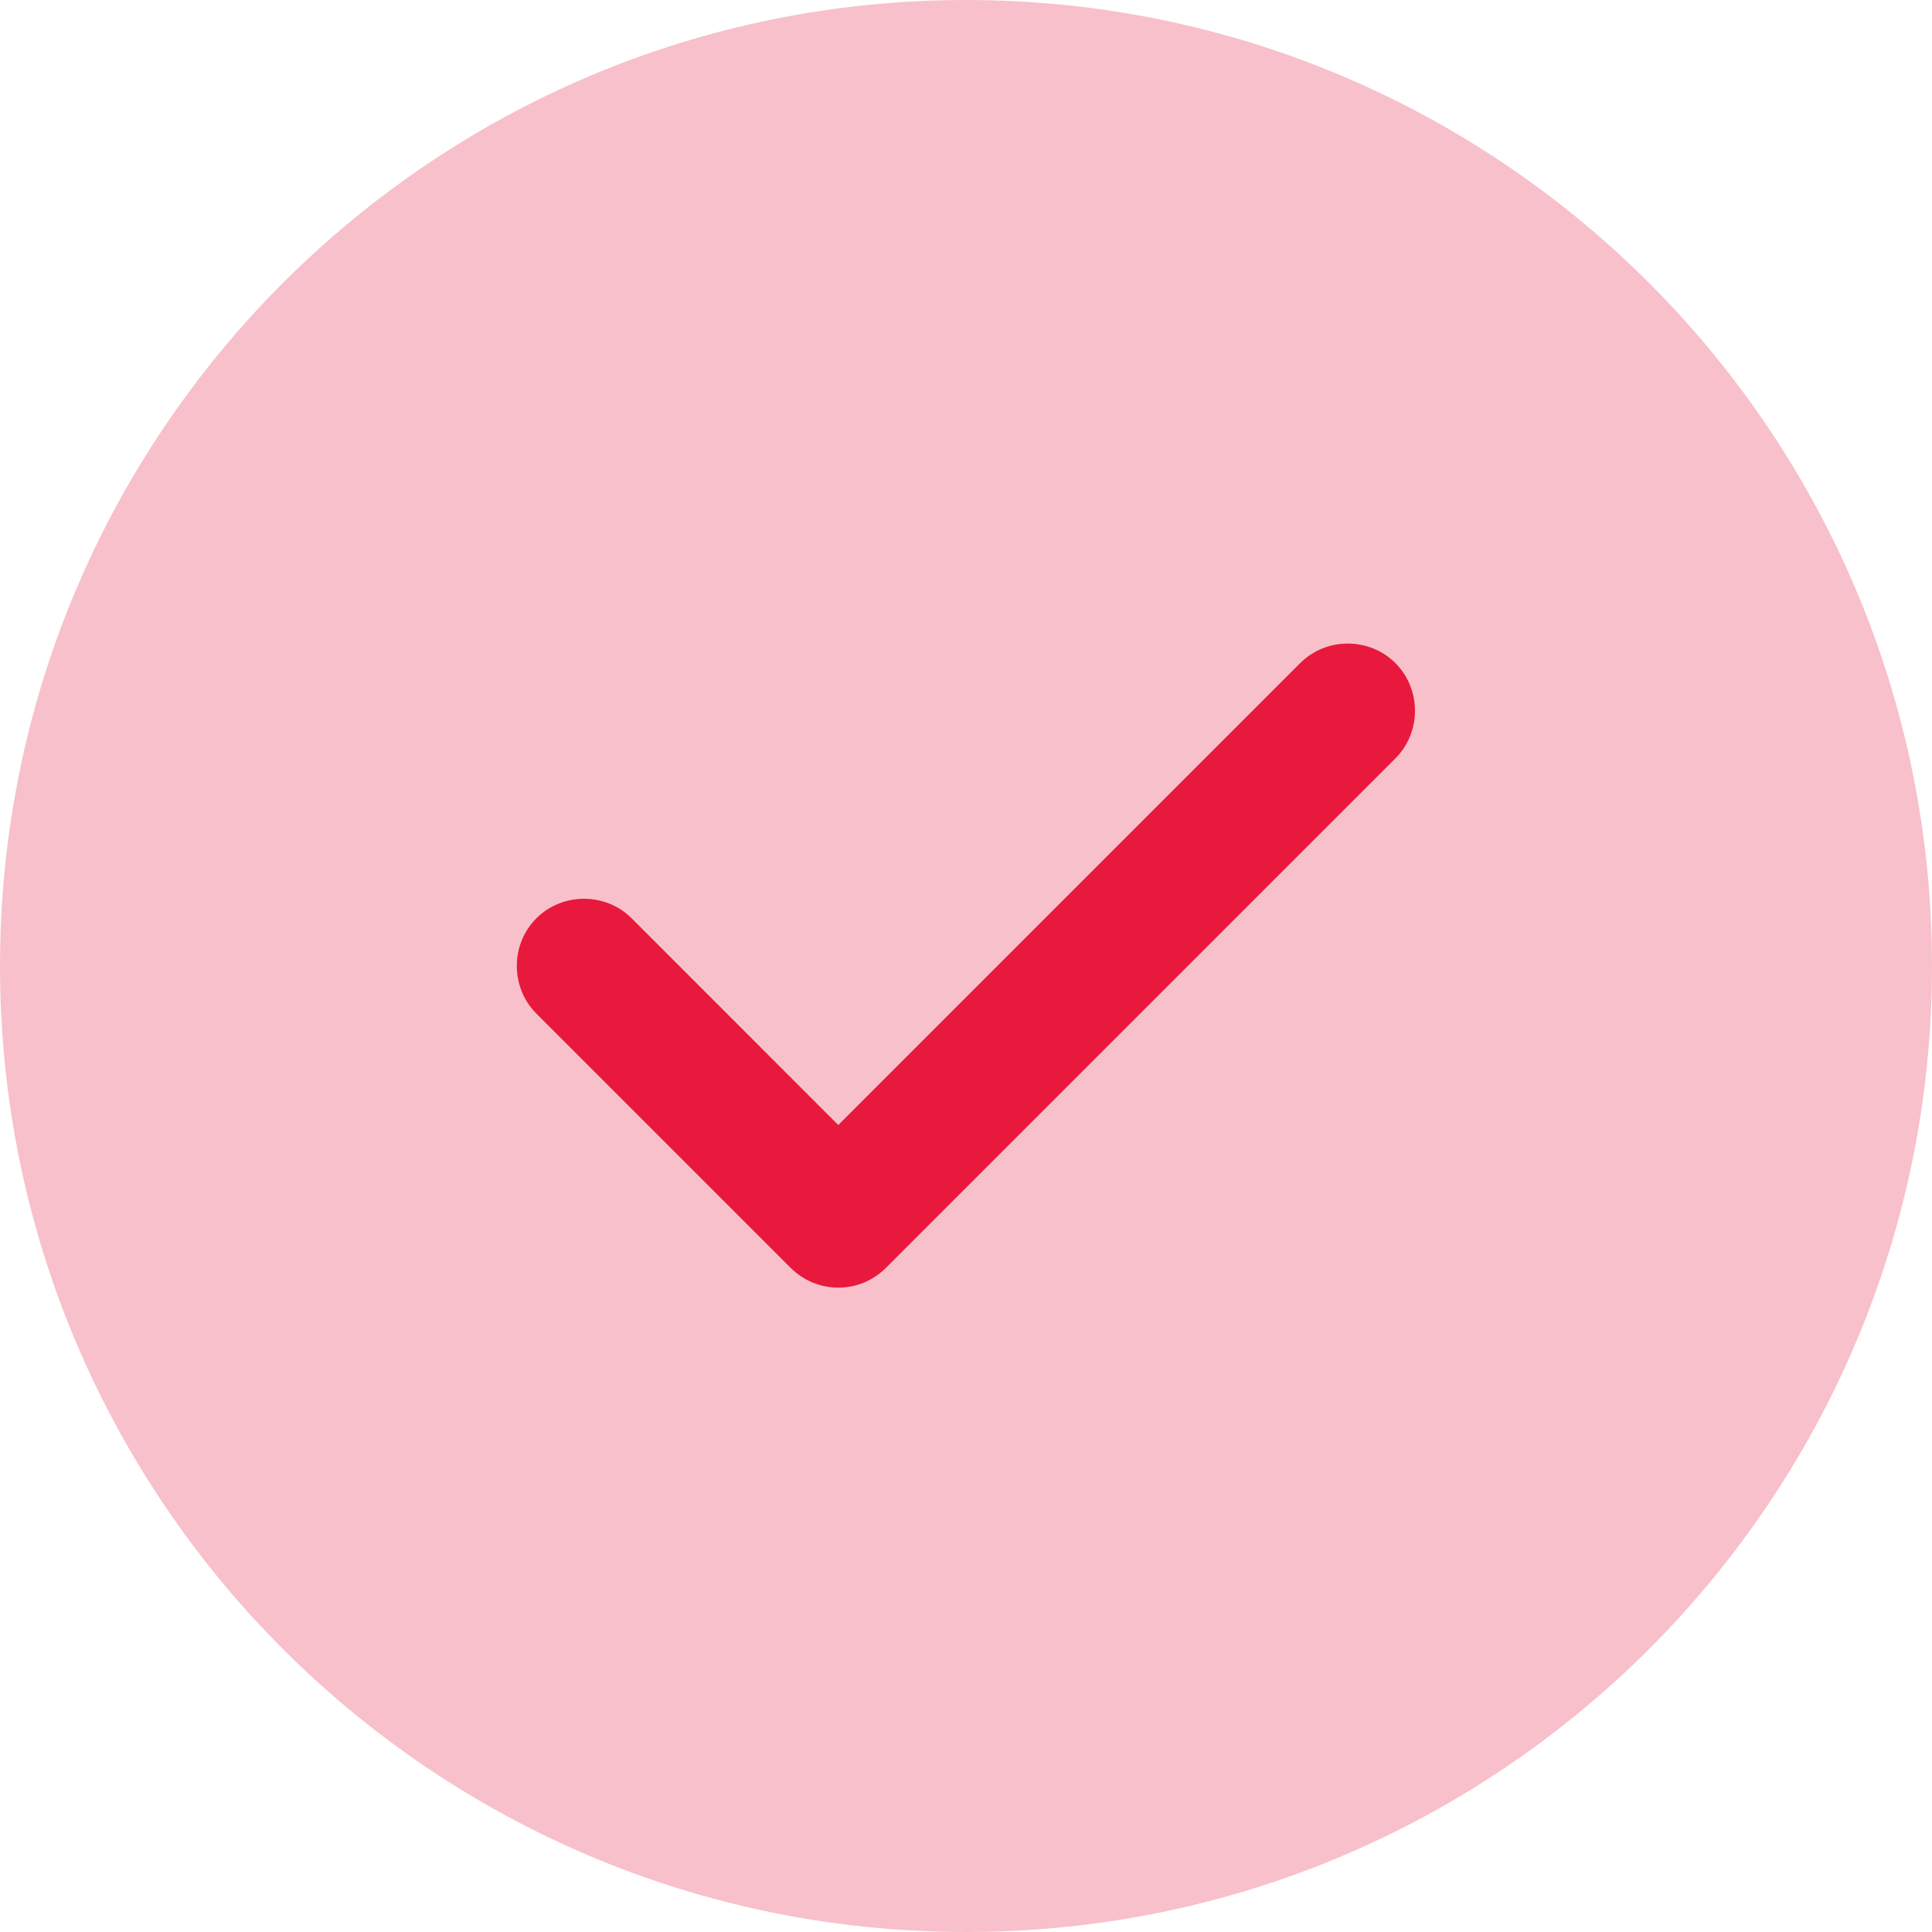
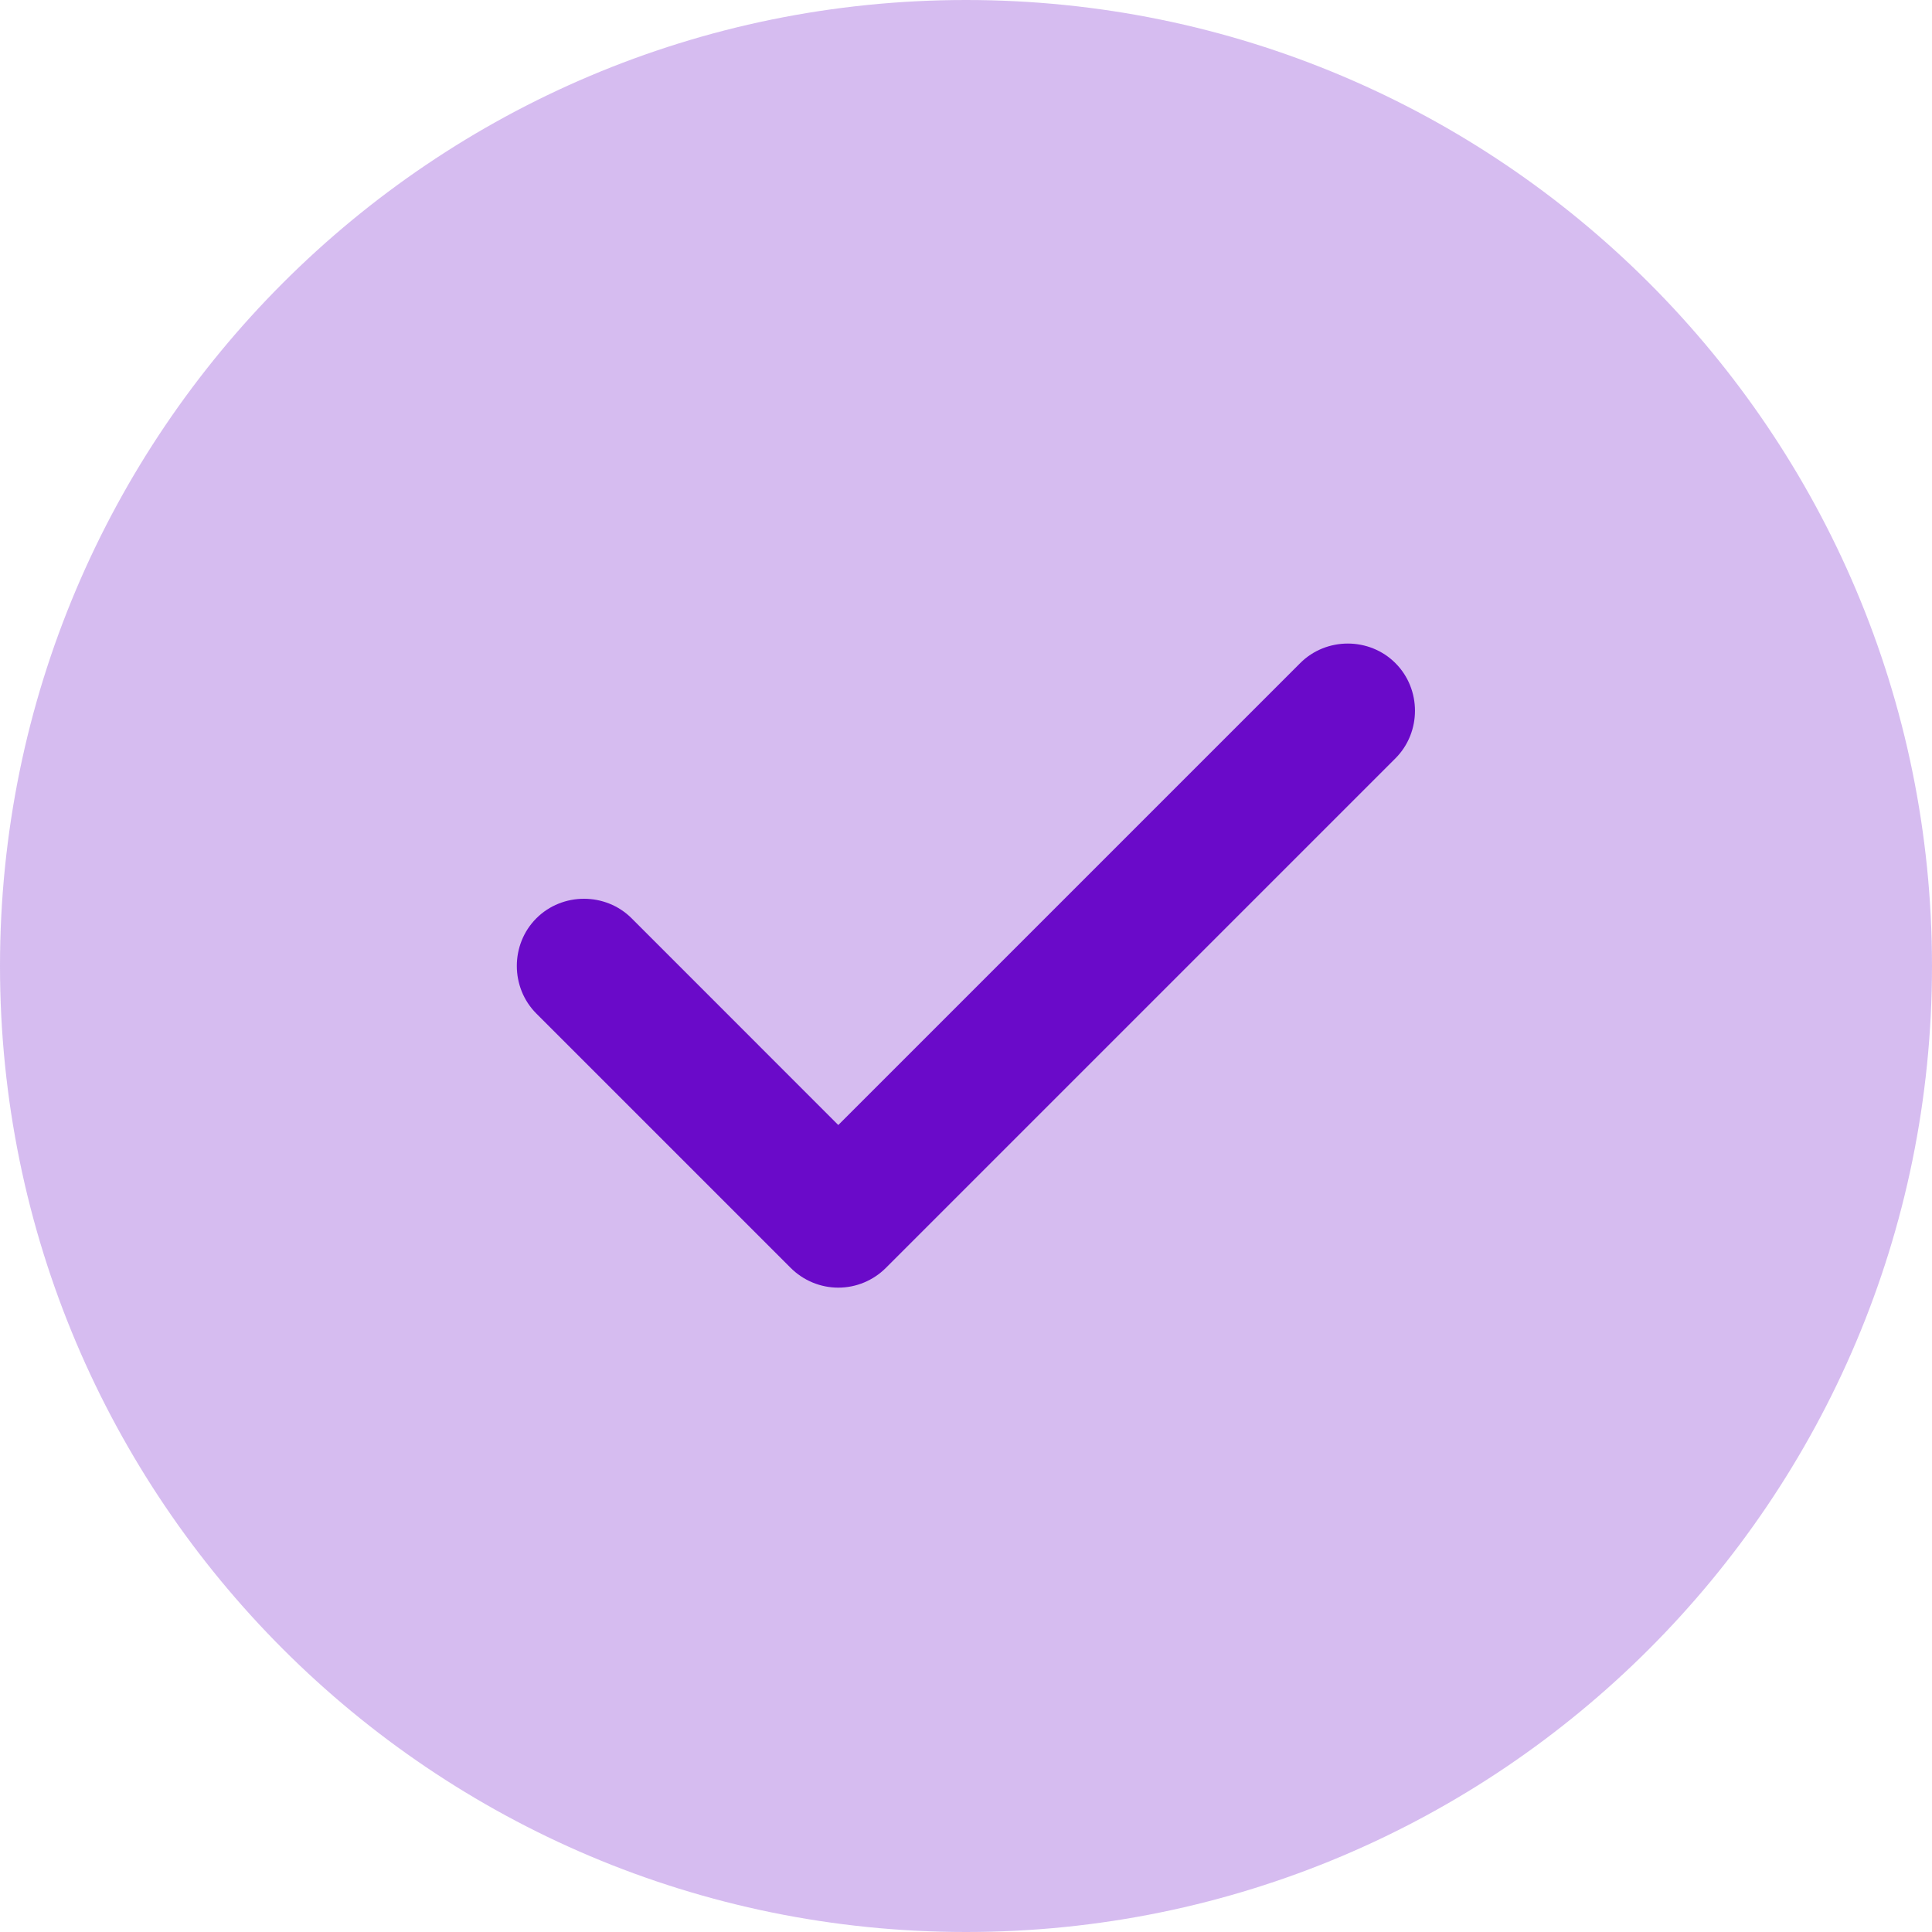
<svg xmlns="http://www.w3.org/2000/svg" preserveAspectRatio="none" overflow="visible" style="display: block;" width="29" height="29" viewBox="0 0 29 29" fill="none">
  <g id="Group 2085663661">
    <g id="Group 1686581255">
-       <circle id="Ellipse 25429" cx="14.5" cy="14.5" r="14.5" fill="#E8193C" fill-opacity="0.27" />
+       <circle id="Ellipse 25429" cx="14.5" cy="14.5" r="14.5" fill="#6a0ac9" fill-opacity="0.27" />
    </g>
-     <path id="Vector" d="M12.583 19.328C12.314 19.328 12.057 19.22 11.868 19.031L8.051 15.214C7.66 14.823 7.66 14.175 8.051 13.784C8.442 13.393 9.09 13.393 9.481 13.784L12.583 16.887L19.516 9.954C19.907 9.562 20.555 9.562 20.946 9.954C21.337 10.345 21.337 10.992 20.946 11.383L13.298 19.031C13.109 19.22 12.853 19.328 12.583 19.328Z" fill="#E8193C" />
+     <path id="Vector" d="M12.583 19.328C12.314 19.328 12.057 19.22 11.868 19.031L8.051 15.214C7.66 14.823 7.66 14.175 8.051 13.784C8.442 13.393 9.09 13.393 9.481 13.784L12.583 16.887L19.516 9.954C19.907 9.562 20.555 9.562 20.946 9.954C21.337 10.345 21.337 10.992 20.946 11.383L13.298 19.031C13.109 19.22 12.853 19.328 12.583 19.328Z" fill="#6a0ac9" />
  </g>
</svg>
